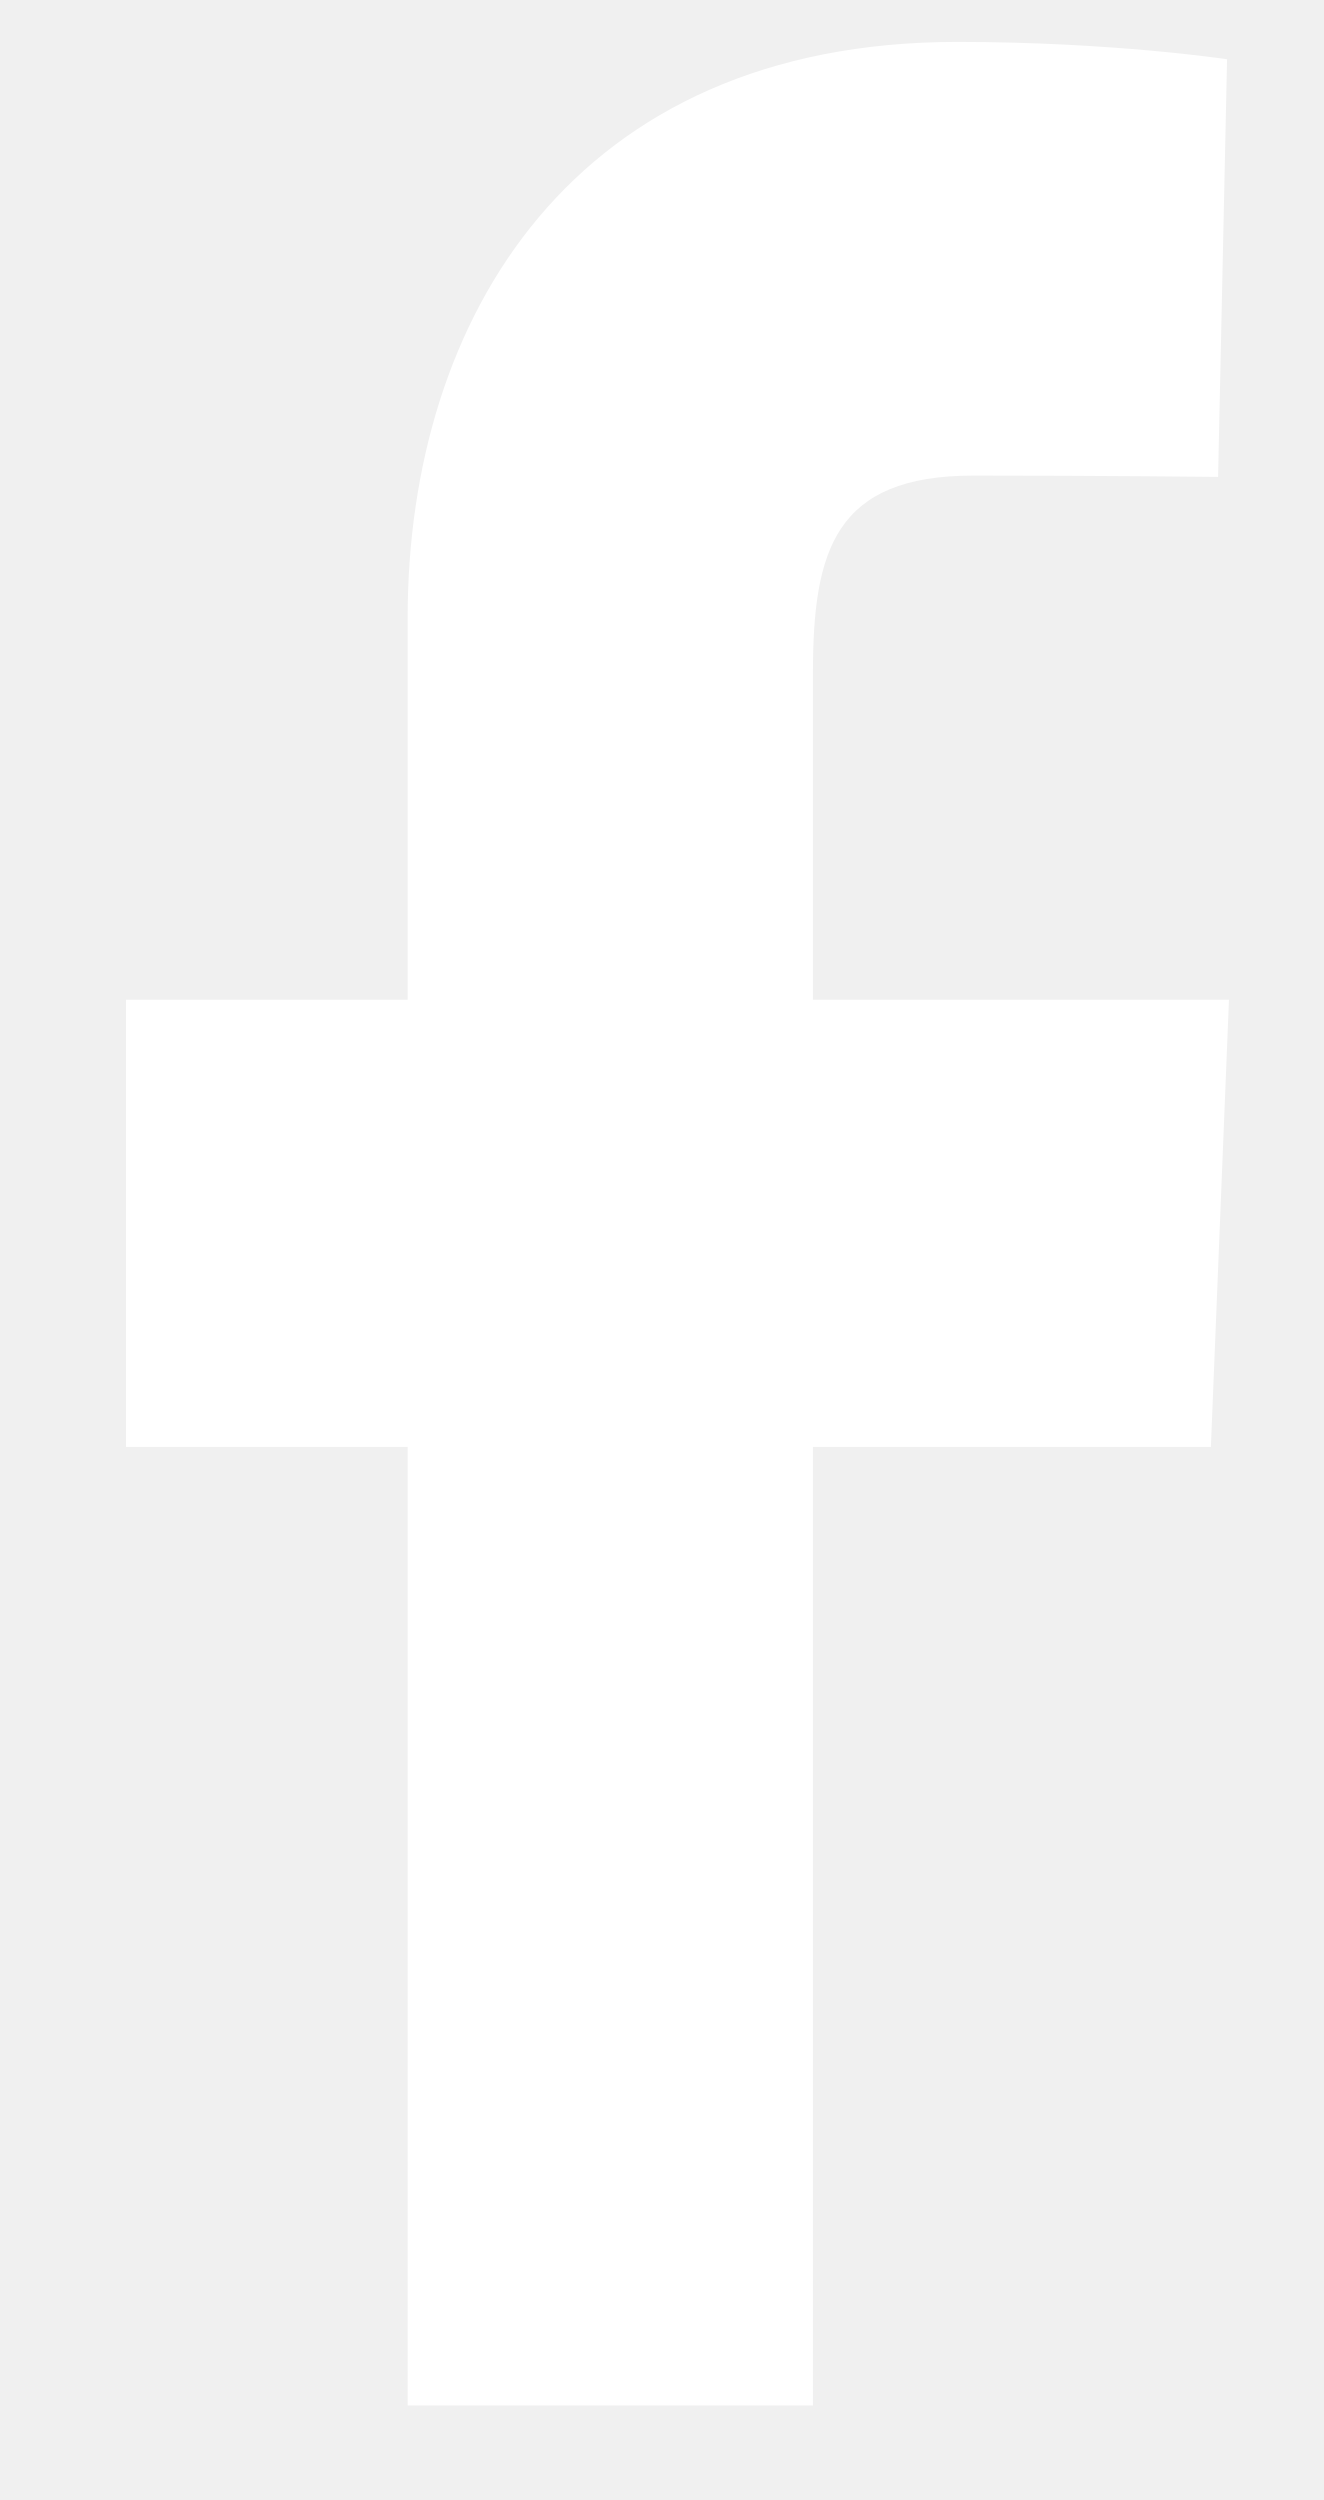
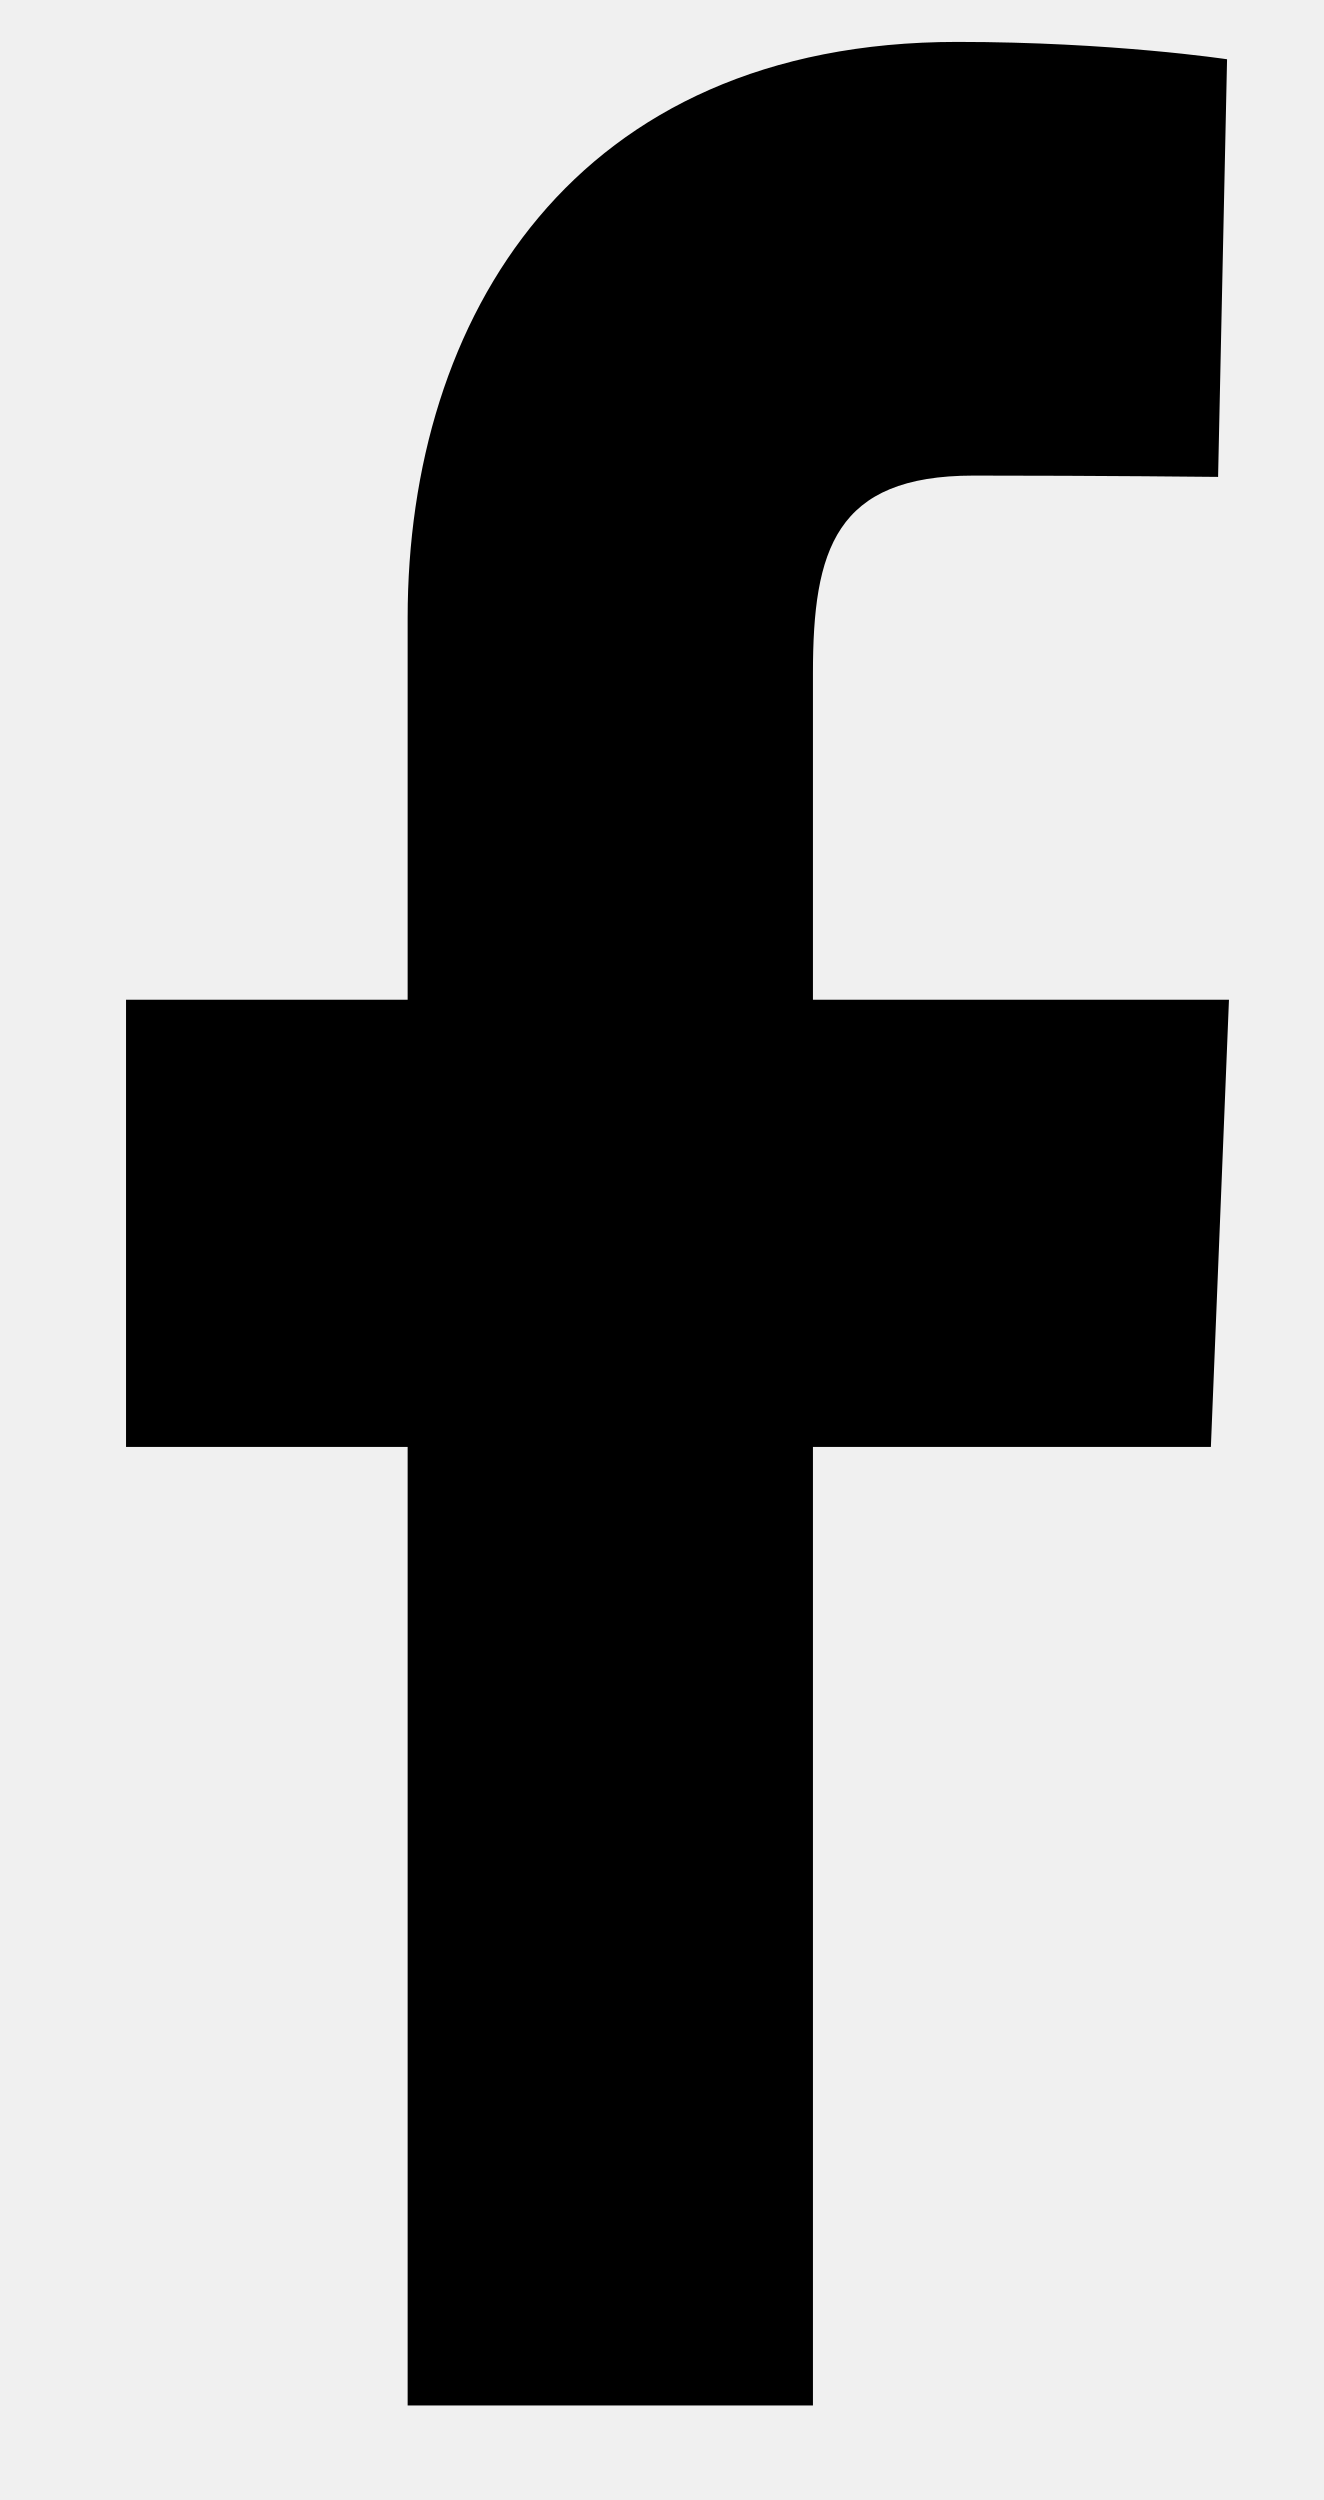
<svg xmlns="http://www.w3.org/2000/svg" width="9" height="17" viewBox="0 0 9 17" fill="none">
-   <path d="M2.772 16.357V9.839H0.857V6.798H2.772V4.201C2.772 2.16 3.903 0.285 6.509 0.285C7.564 0.285 8.344 0.403 8.344 0.403L8.283 3.243C8.283 3.243 7.487 3.234 6.619 3.234C5.679 3.234 5.528 3.739 5.528 4.578V6.798H8.357L8.234 9.839H5.528V16.357H2.772Z" fill="white" />
+   <path d="M2.772 16.357V9.839H0.857V6.798H2.772V4.201C2.772 2.16 3.903 0.285 6.509 0.285C7.564 0.285 8.344 0.403 8.344 0.403L8.283 3.243C8.283 3.243 7.487 3.234 6.619 3.234C5.679 3.234 5.528 3.739 5.528 4.578V6.798H8.357L8.234 9.839H5.528V16.357H2.772Z" fill="currentColor" />
</svg>
